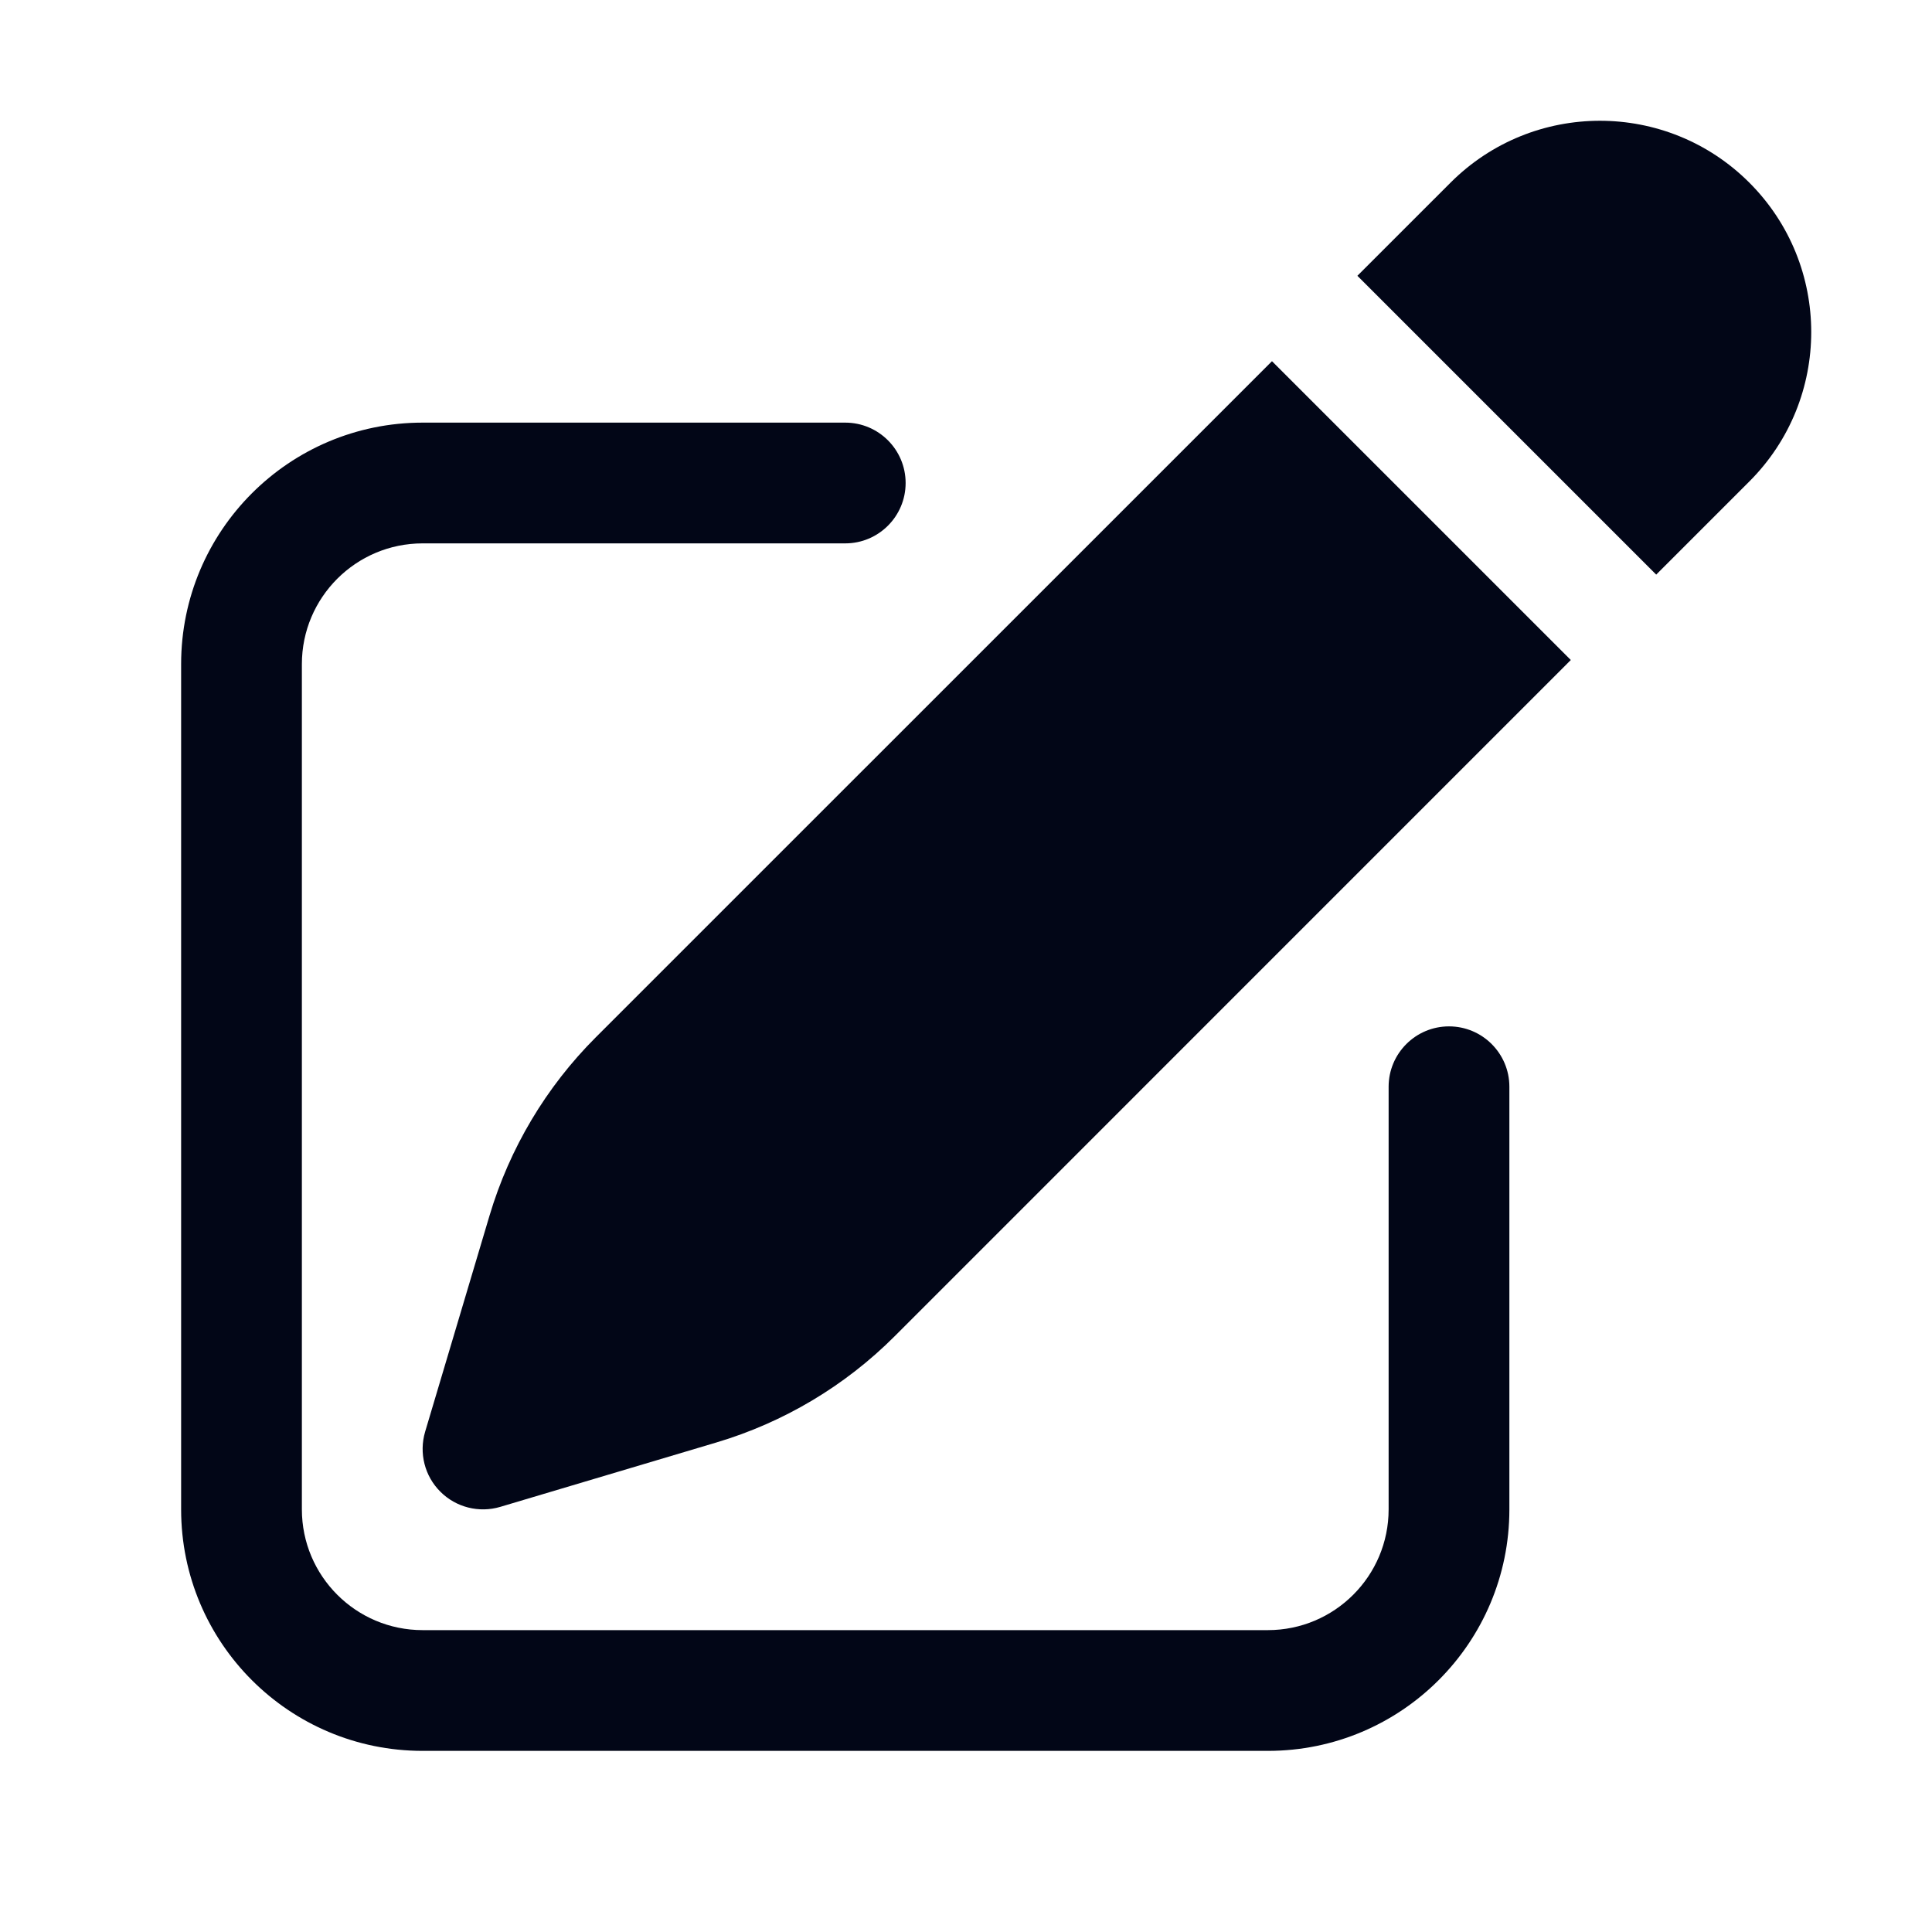
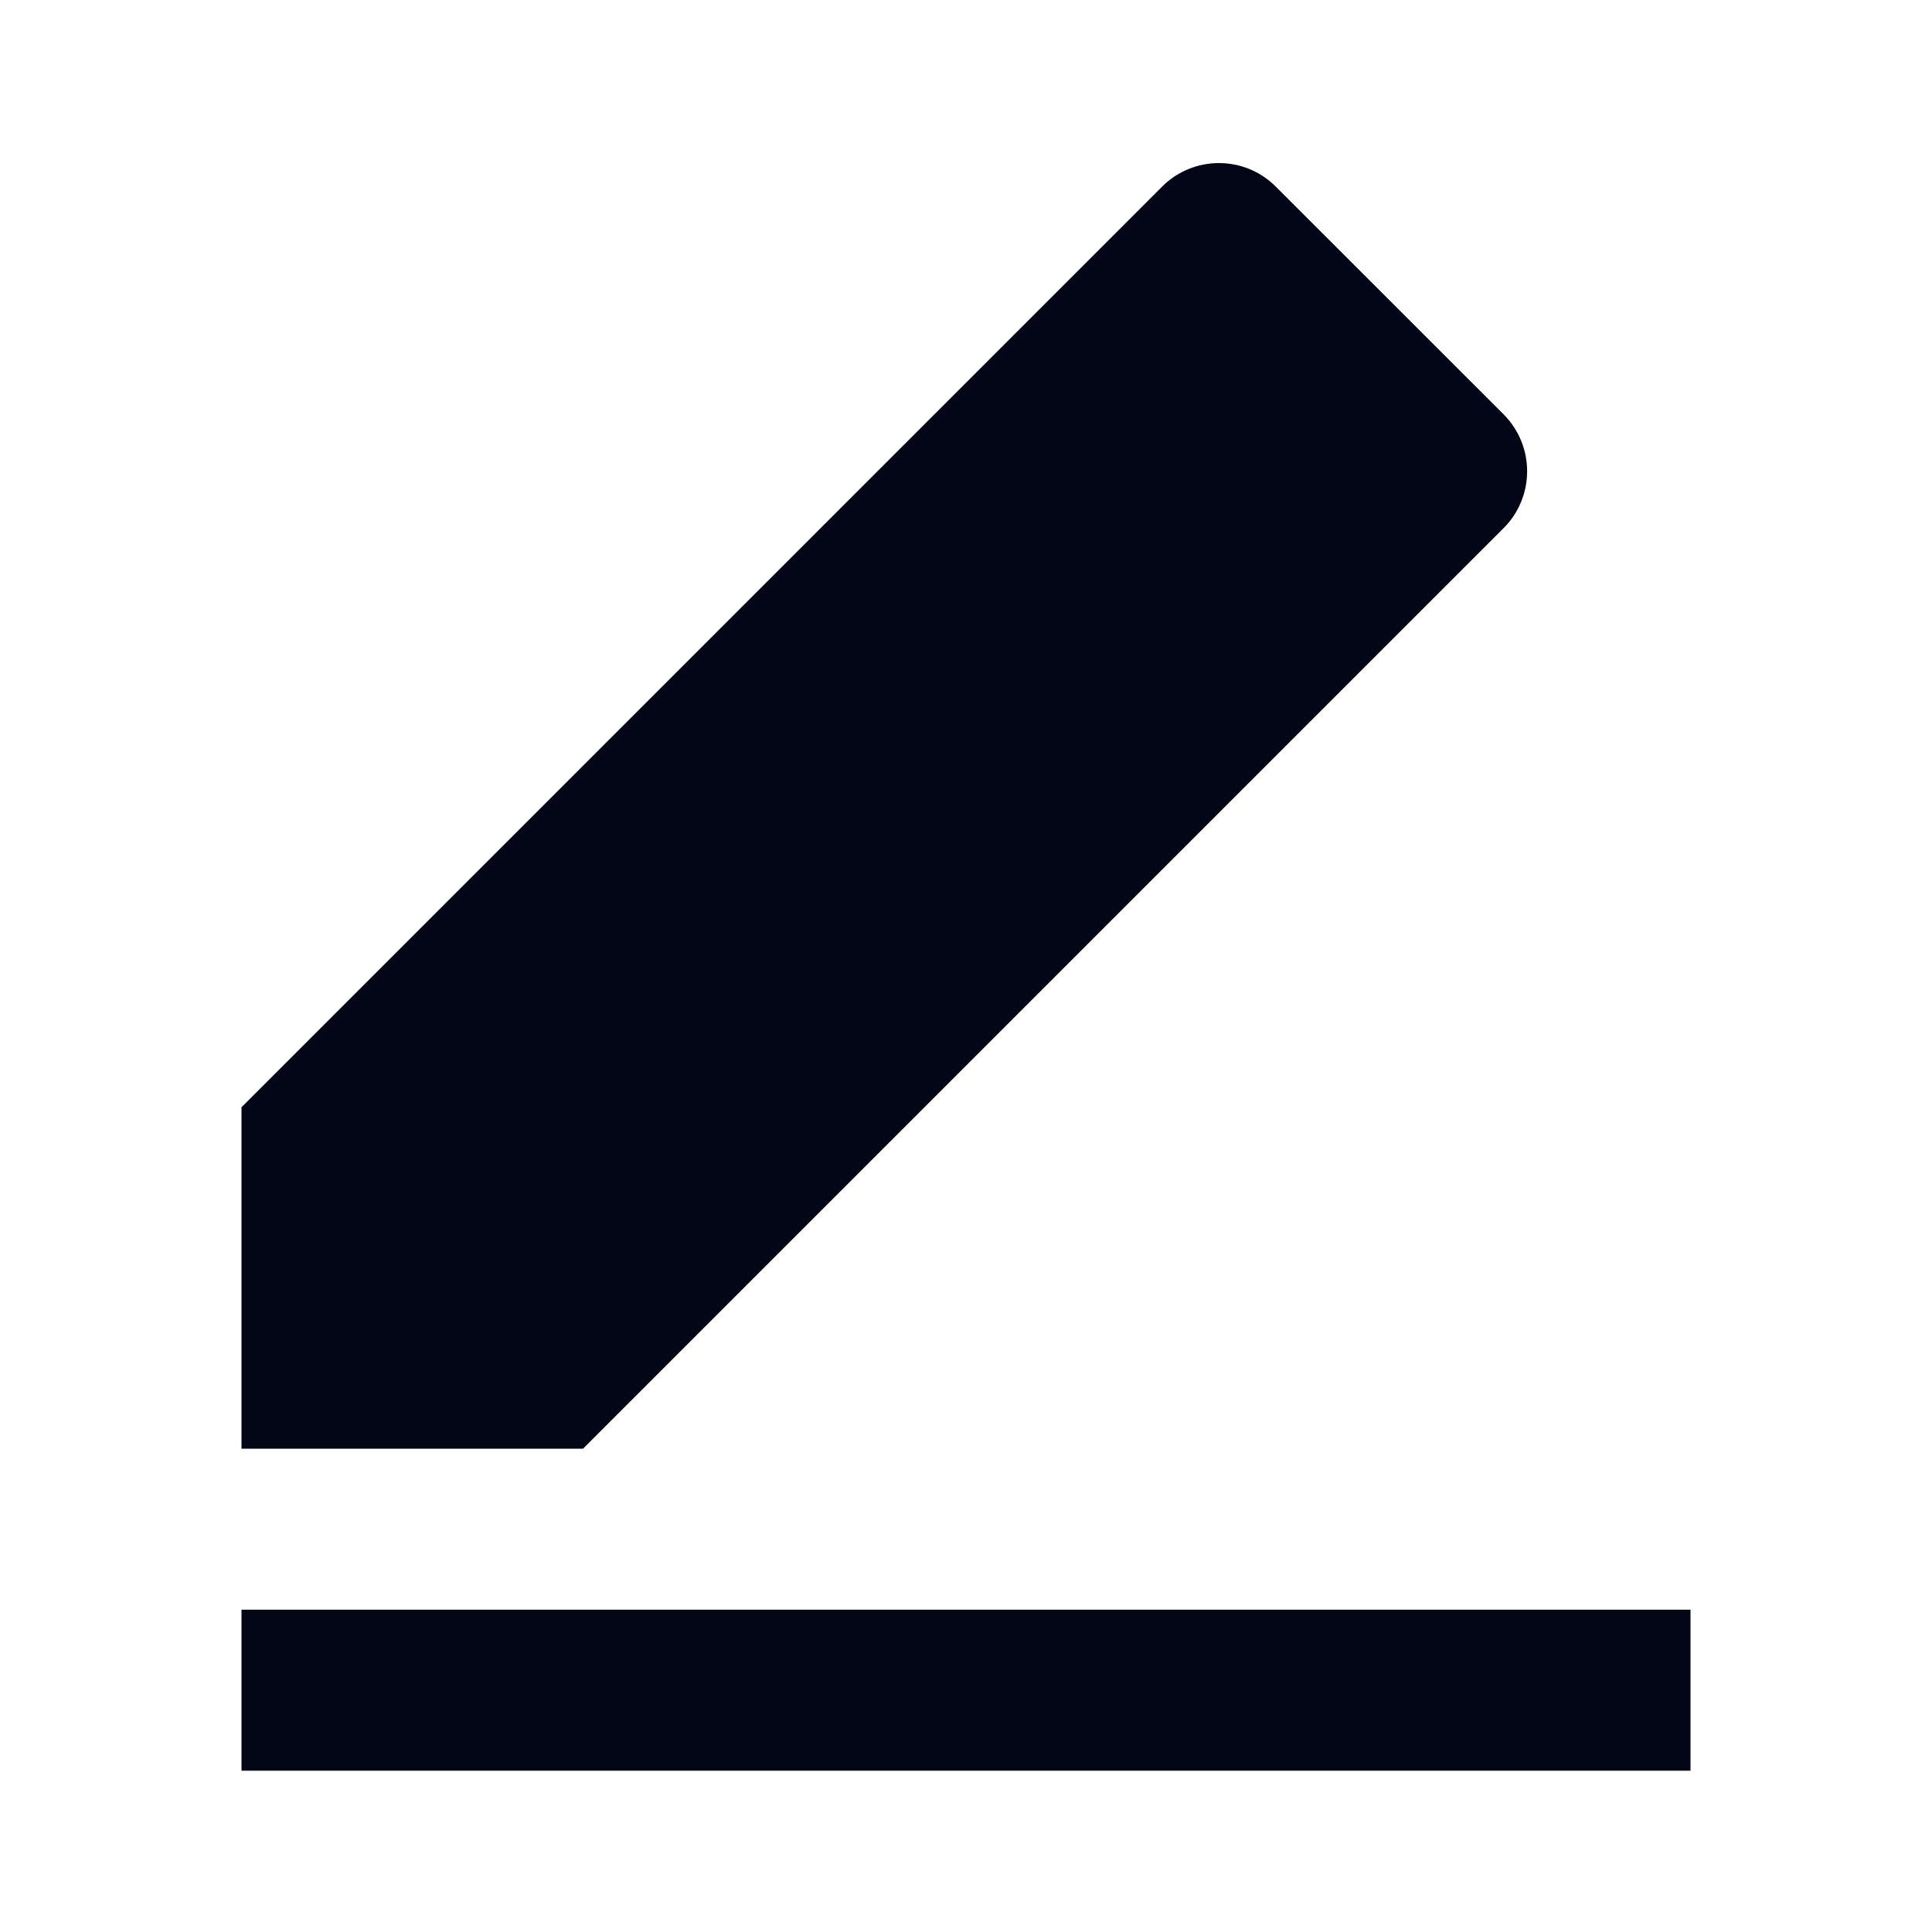
<svg xmlns="http://www.w3.org/2000/svg" width="24" height="24" viewBox="0 0 24 24" fill="none">
-   <path d="M21.731 2.269C20.706 1.244 19.044 1.244 18.019 2.269L16.862 3.426L20.574 7.138L21.731 5.981C22.756 4.956 22.756 3.294 21.731 2.269Z" fill="#020617" />
-   <path d="M19.513 8.199L15.801 4.487L7.4 12.887C6.783 13.504 6.33 14.265 6.081 15.101L5.281 17.786C5.203 18.05 5.275 18.336 5.47 18.53C5.664 18.725 5.95 18.797 6.214 18.719L8.899 17.919C9.735 17.67 10.496 17.217 11.113 16.6L19.513 8.199Z" fill="#020617" />
-   <path d="M5.25 5.25C3.593 5.25 2.25 6.593 2.25 8.25V18.75C2.25 20.407 3.593 21.75 5.25 21.75H15.75C17.407 21.75 18.75 20.407 18.75 18.75V13.5C18.75 13.086 18.414 12.75 18 12.75C17.586 12.75 17.25 13.086 17.25 13.5V18.75C17.25 19.578 16.578 20.25 15.75 20.25H5.25C4.422 20.25 3.75 19.578 3.75 18.75V8.25C3.75 7.422 4.422 6.75 5.25 6.75H10.5C10.914 6.75 11.25 6.414 11.25 6C11.25 5.586 10.914 5.25 10.5 5.25H5.25Z" fill="#020617" />
+   <path d="M7.243 17.996H3V13.754L14.435 2.319C14.826 1.928 15.459 1.928 15.849 2.319L18.678 5.147C19.068 5.538 19.068 6.171 18.678 6.561L7.243 17.996ZM3 19.996H21V21.996H3V19.996Z" fill="#020617" />
</svg>
